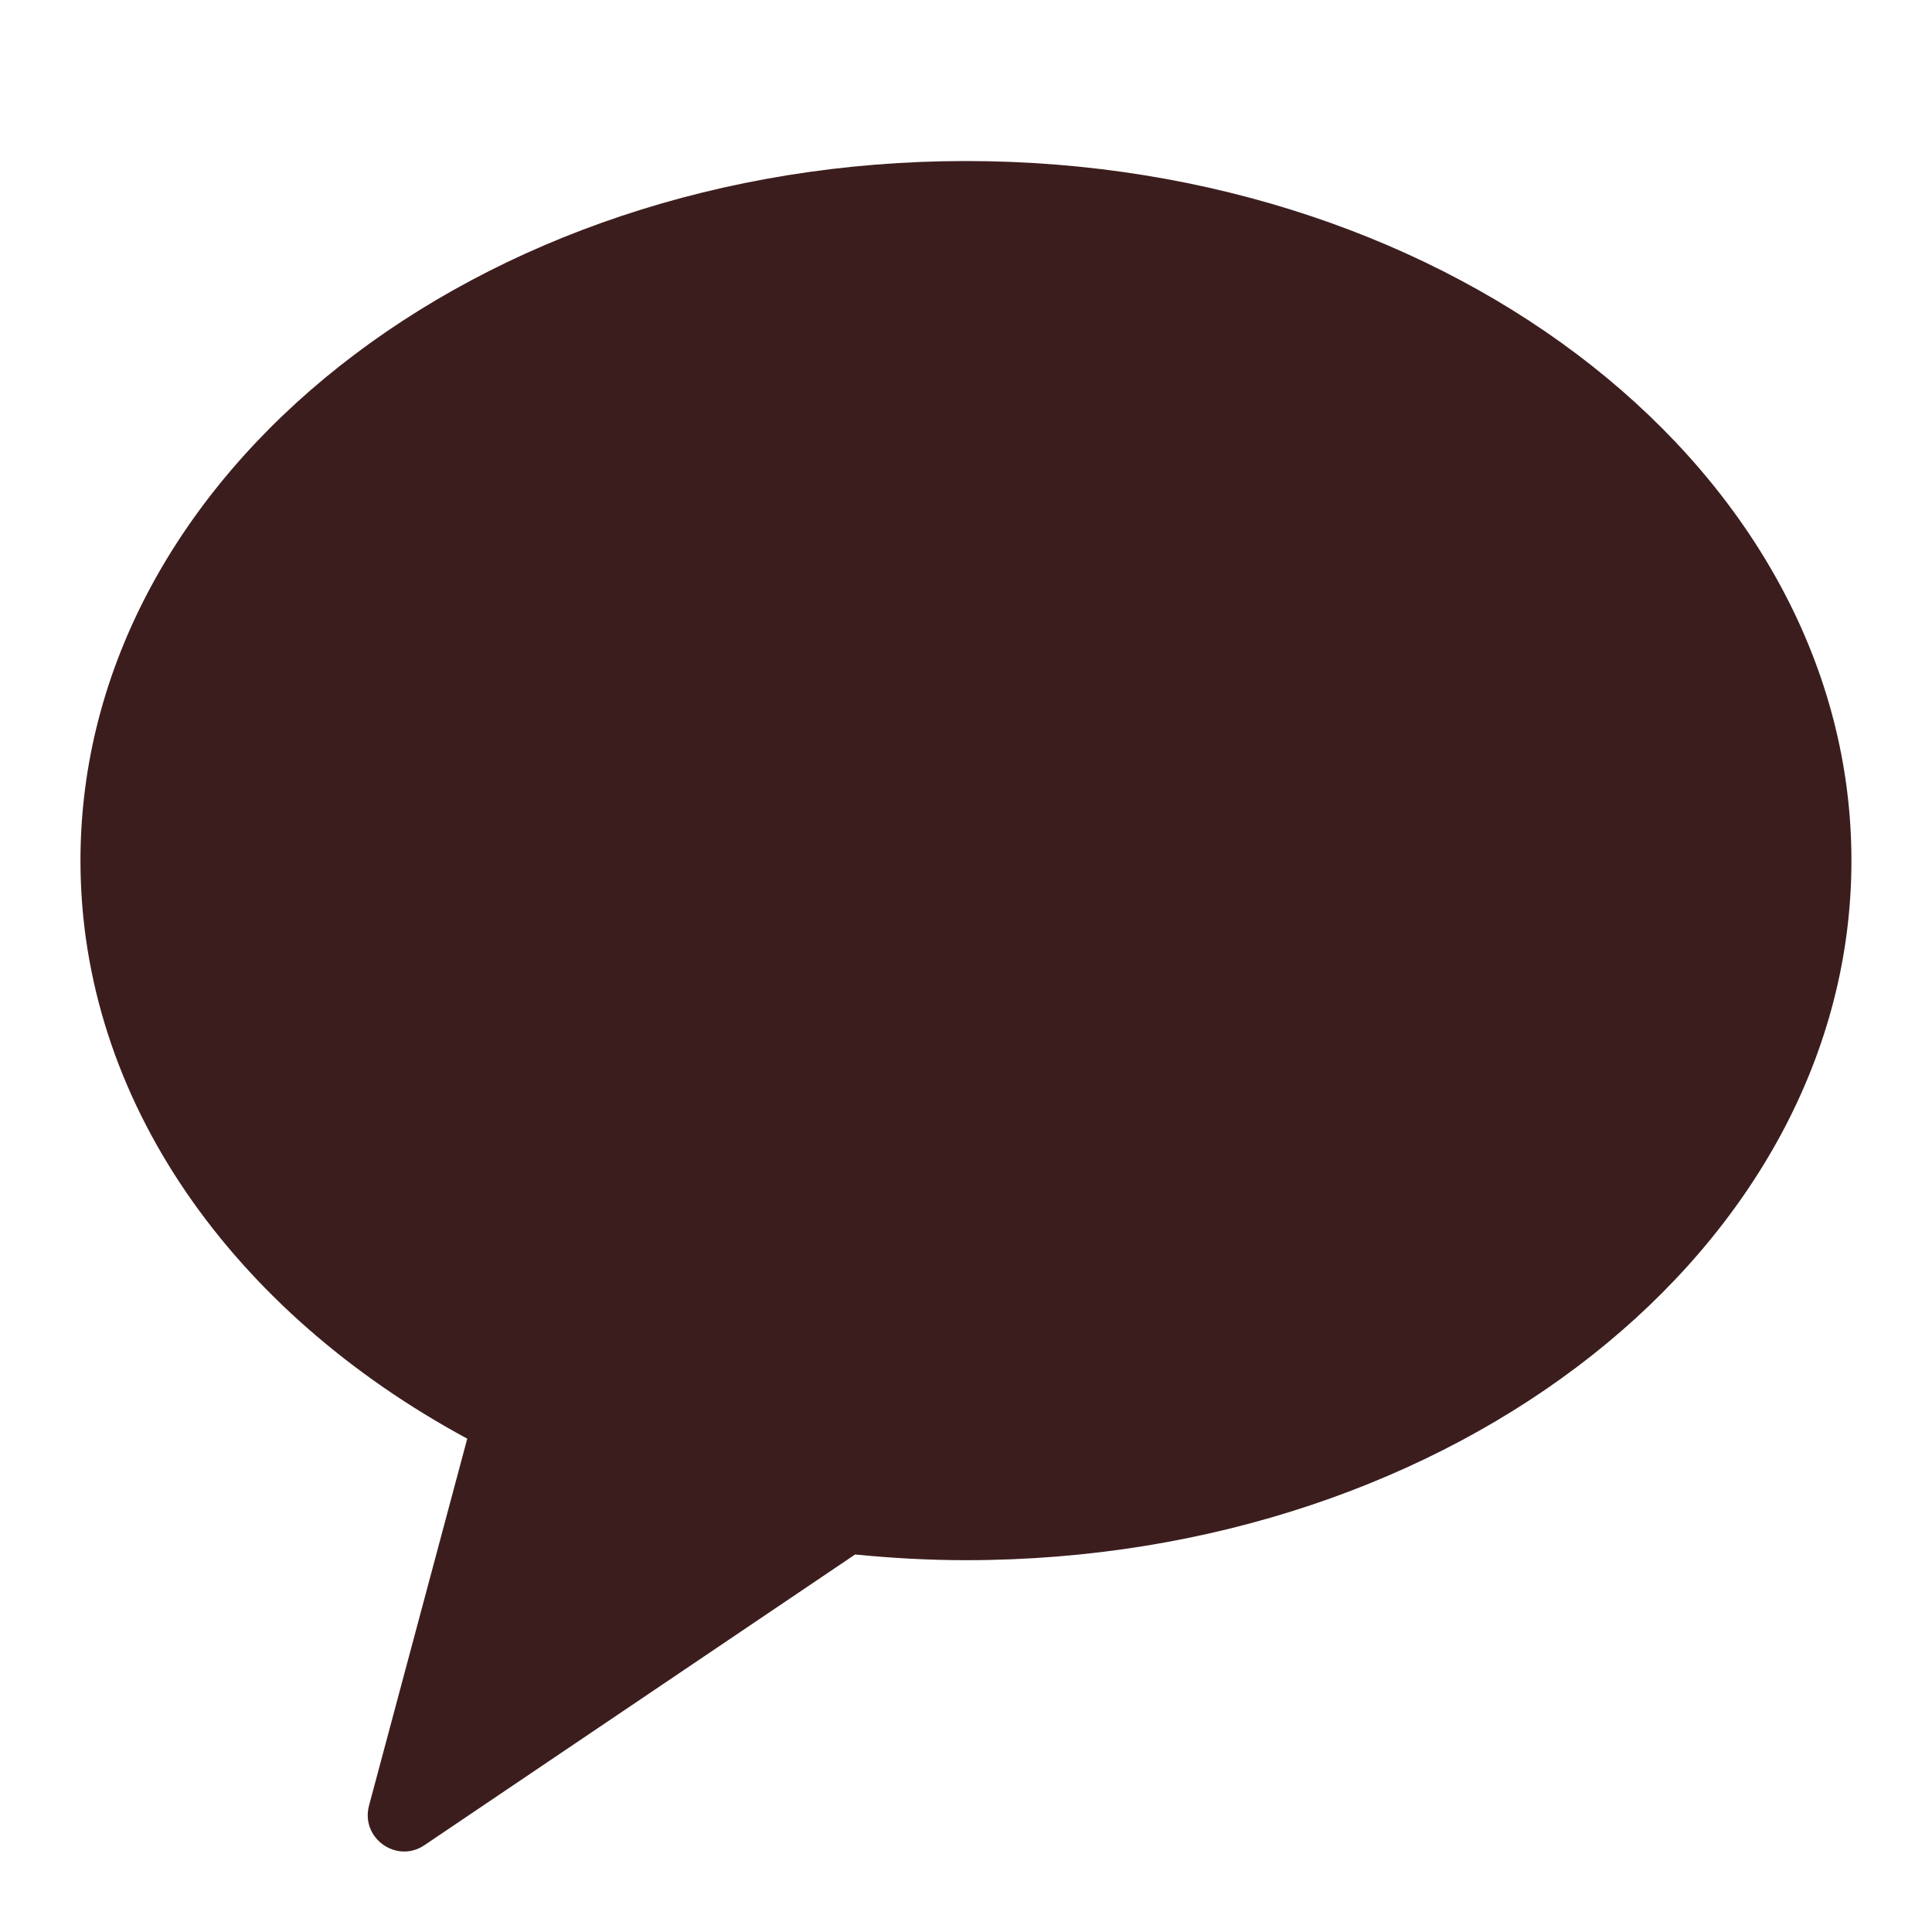
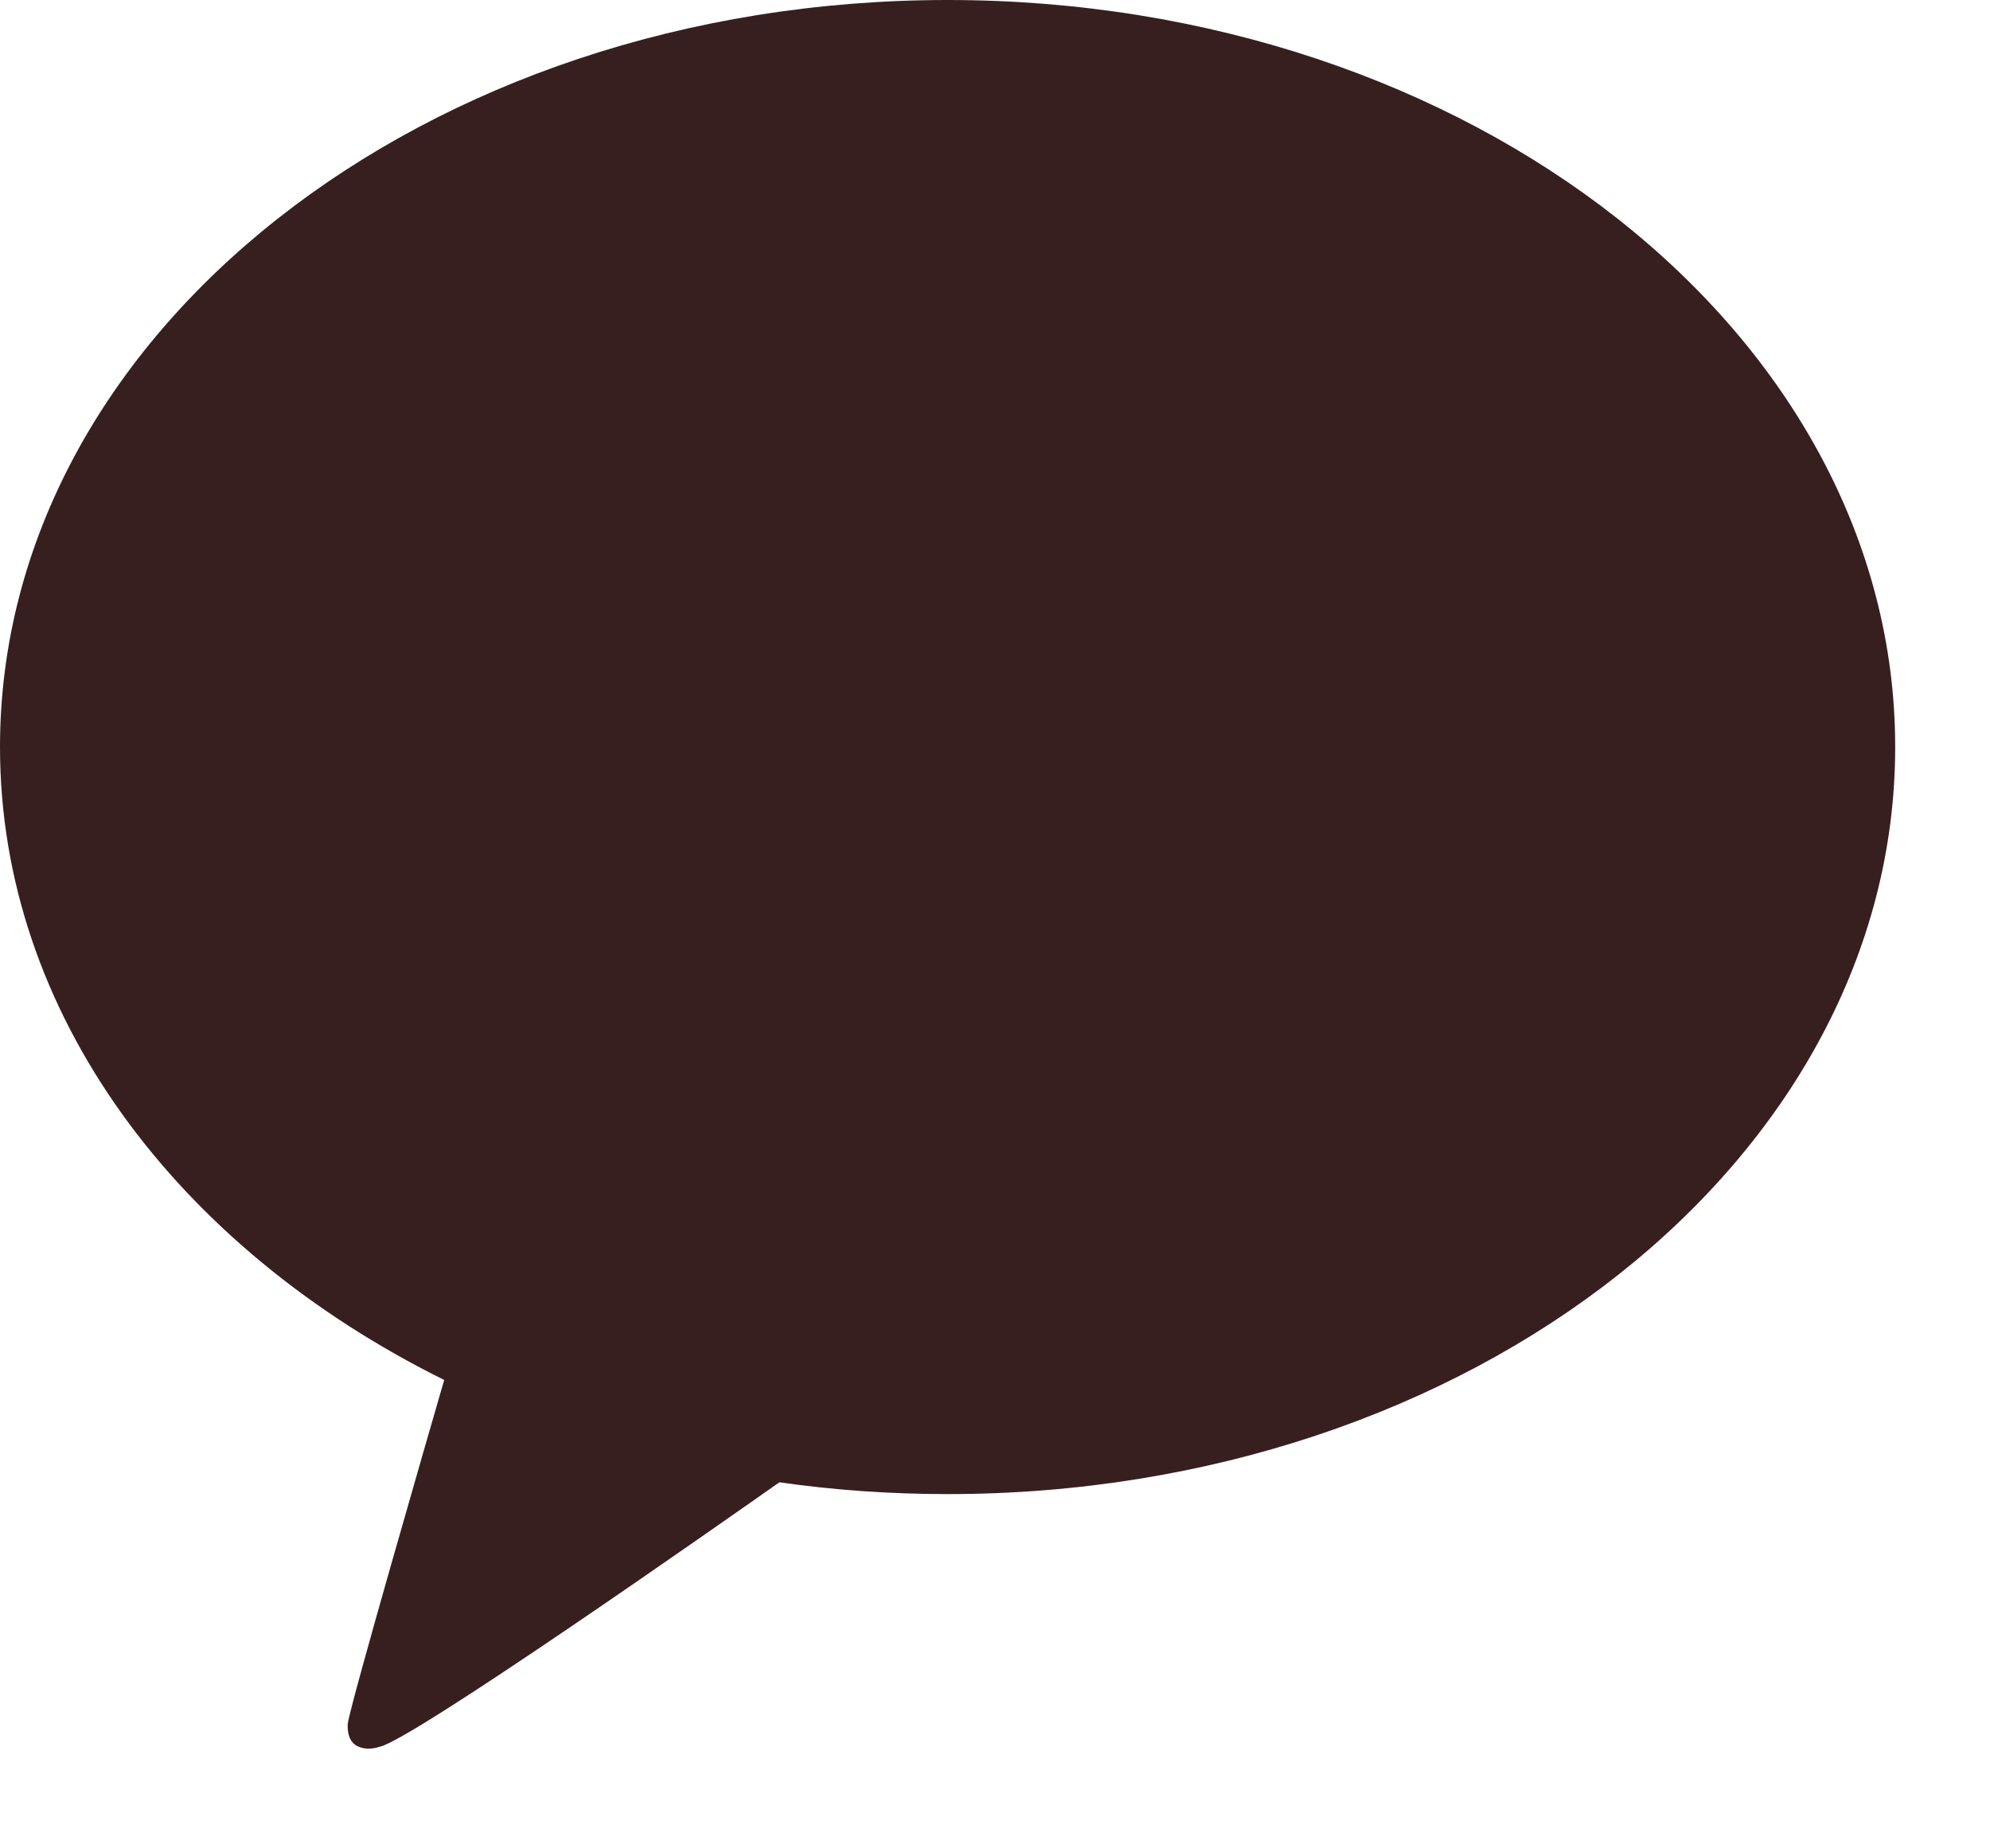
- <svg xmlns="http://www.w3.org/2000/svg" width="20" height="20" viewBox="0 0 20 20" fill="none">
-   <path fill-rule="evenodd" clip-rule="evenodd" d="M10 1.667C4.937 1.667 0.833 4.909 0.833 8.909C0.833 11.396 2.42 13.588 4.837 14.893L3.82 18.692C3.731 19.028 4.106 19.296 4.394 19.101L8.852 16.092C9.228 16.129 9.611 16.151 10 16.151C15.062 16.151 19.166 12.908 19.166 8.909C19.166 4.909 15.062 1.667 10 1.667" fill="#3C1D1E" />
+ <svg xmlns="http://www.w3.org/2000/svg" width="14" height="13" viewBox="0 0 14 13" fill="none">
+   <path d="M6.667 0C2.985 0 0 2.353 0 5.256C0 7.133 1.248 8.78 3.125 9.71C3.023 10.062 2.469 11.976 2.447 12.126C2.447 12.126 2.433 12.239 2.506 12.282C2.58 12.325 2.666 12.292 2.666 12.292C2.875 12.262 5.098 10.701 5.483 10.43C5.867 10.485 6.263 10.513 6.667 10.513C10.349 10.513 13.333 8.159 13.333 5.256C13.333 2.353 10.349 0 6.667 0Z" fill="#381F1F" />
</svg>
